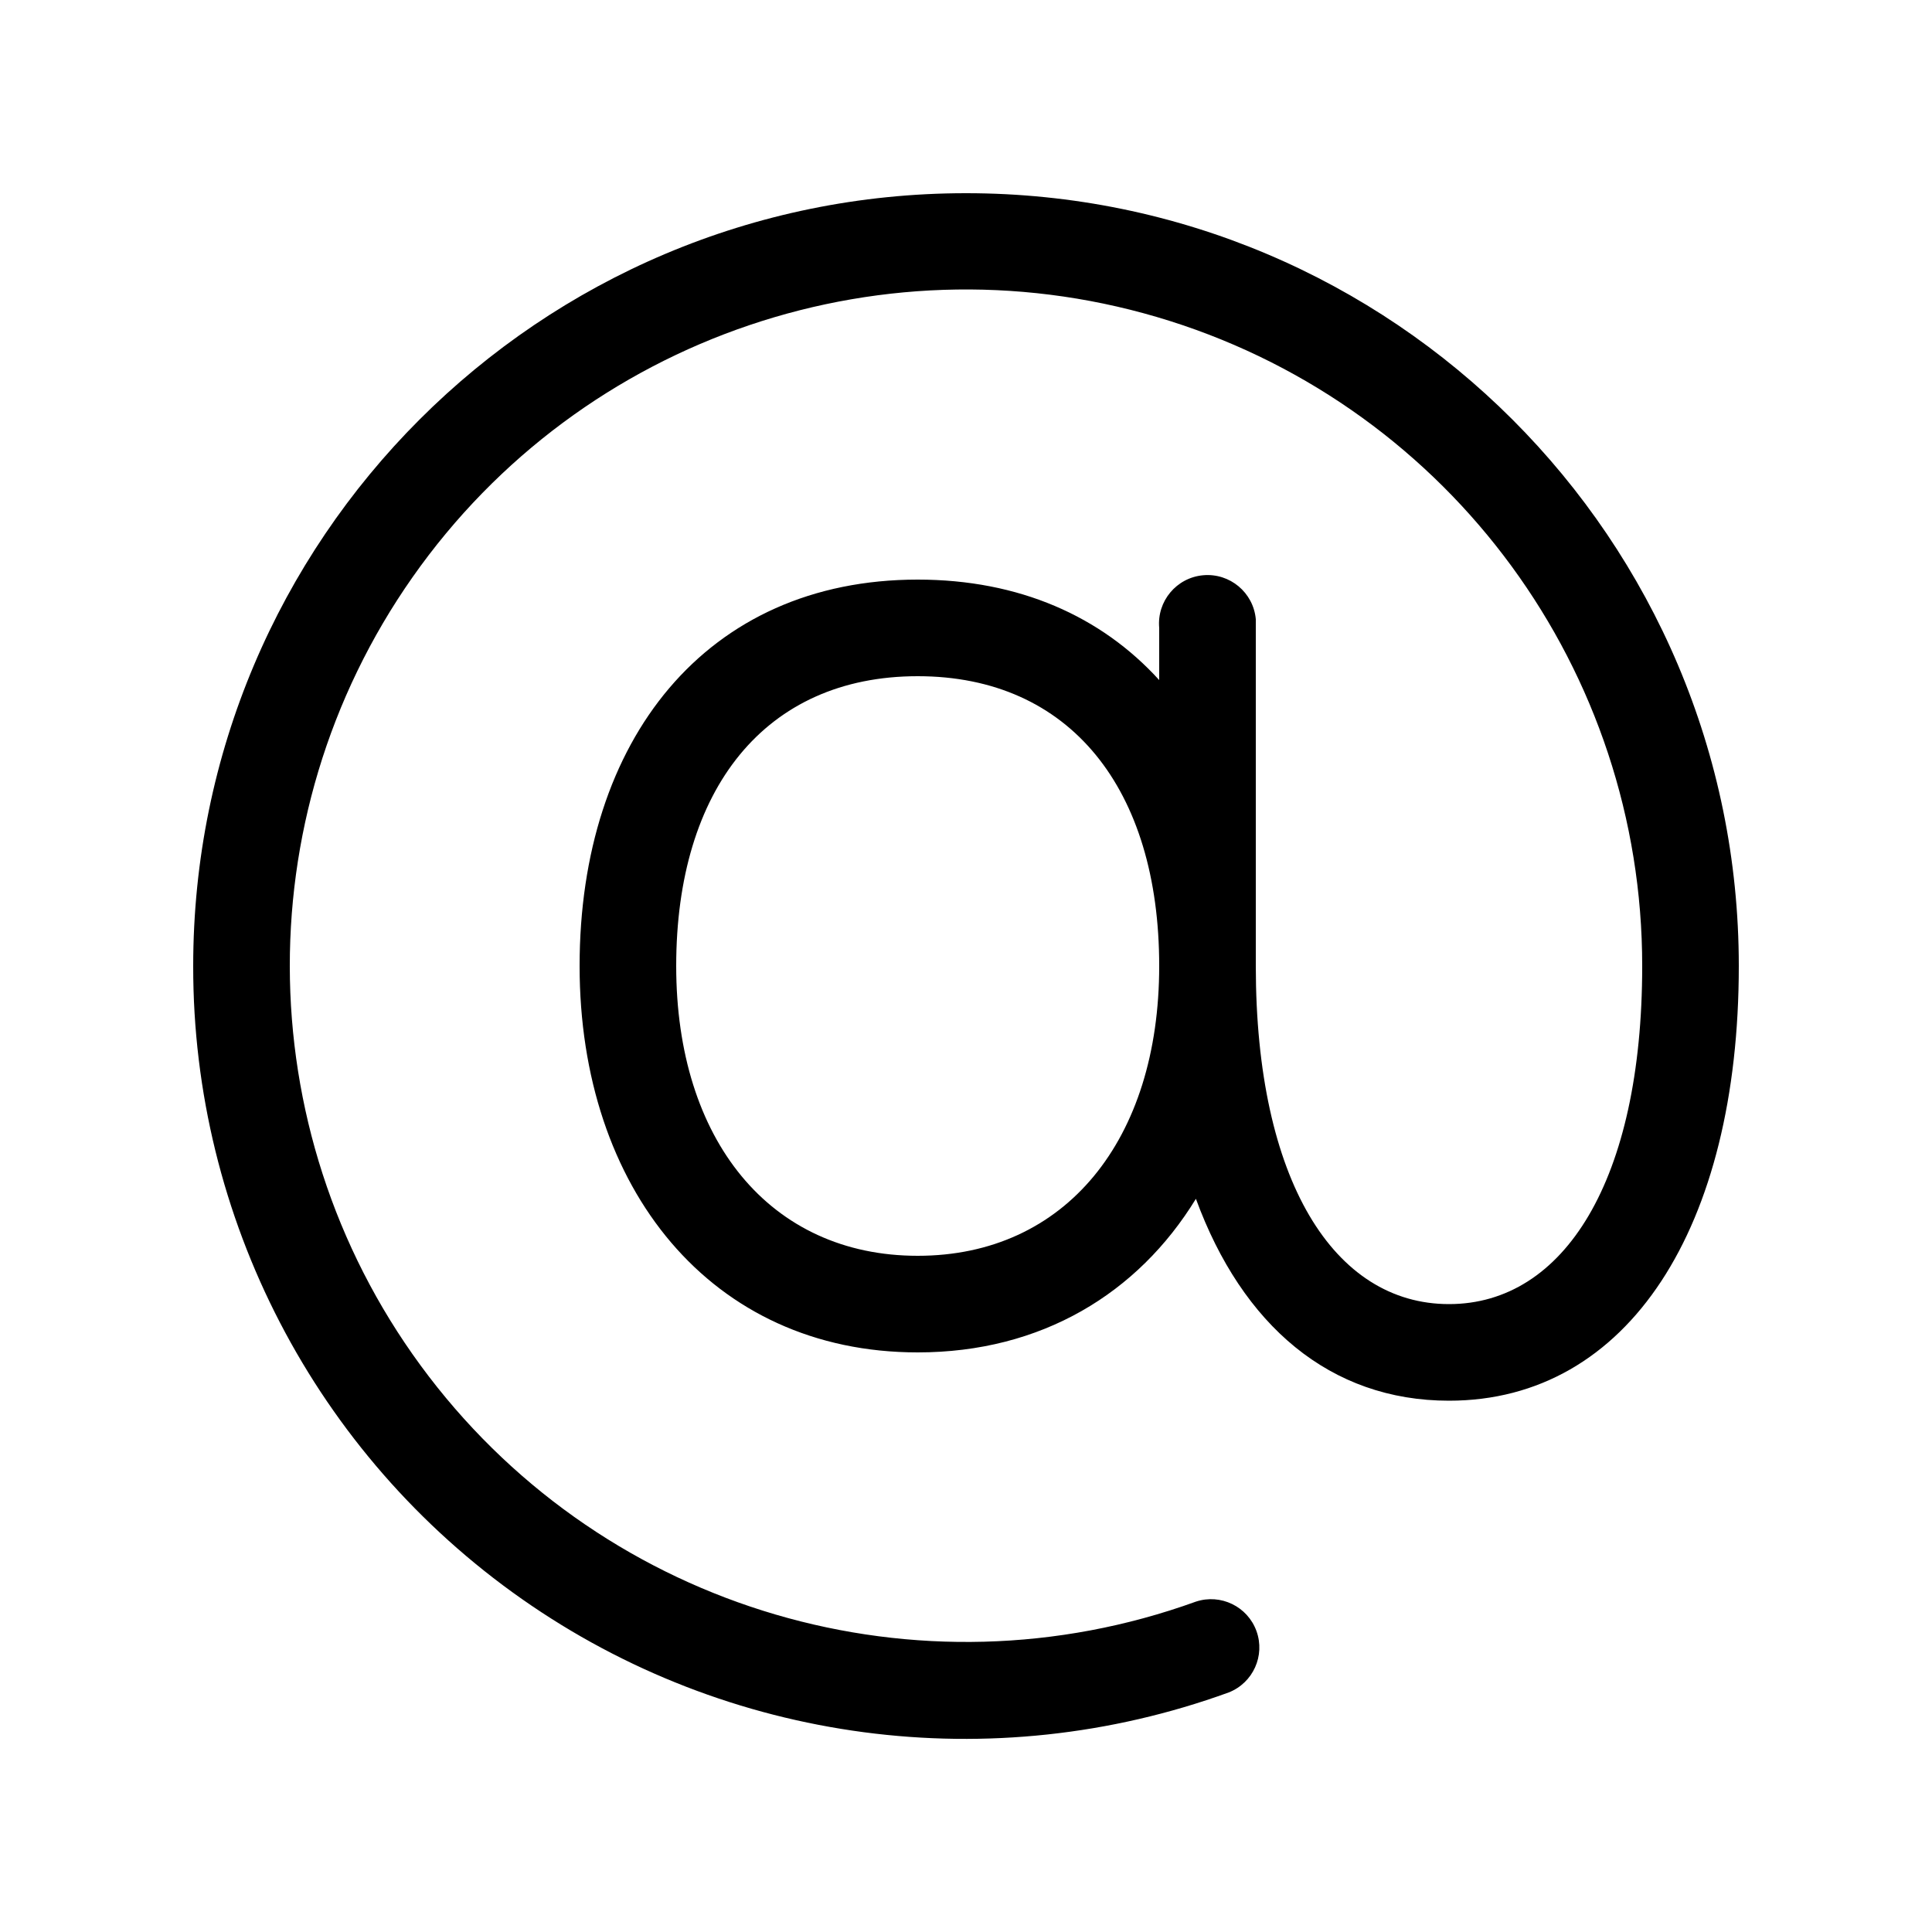
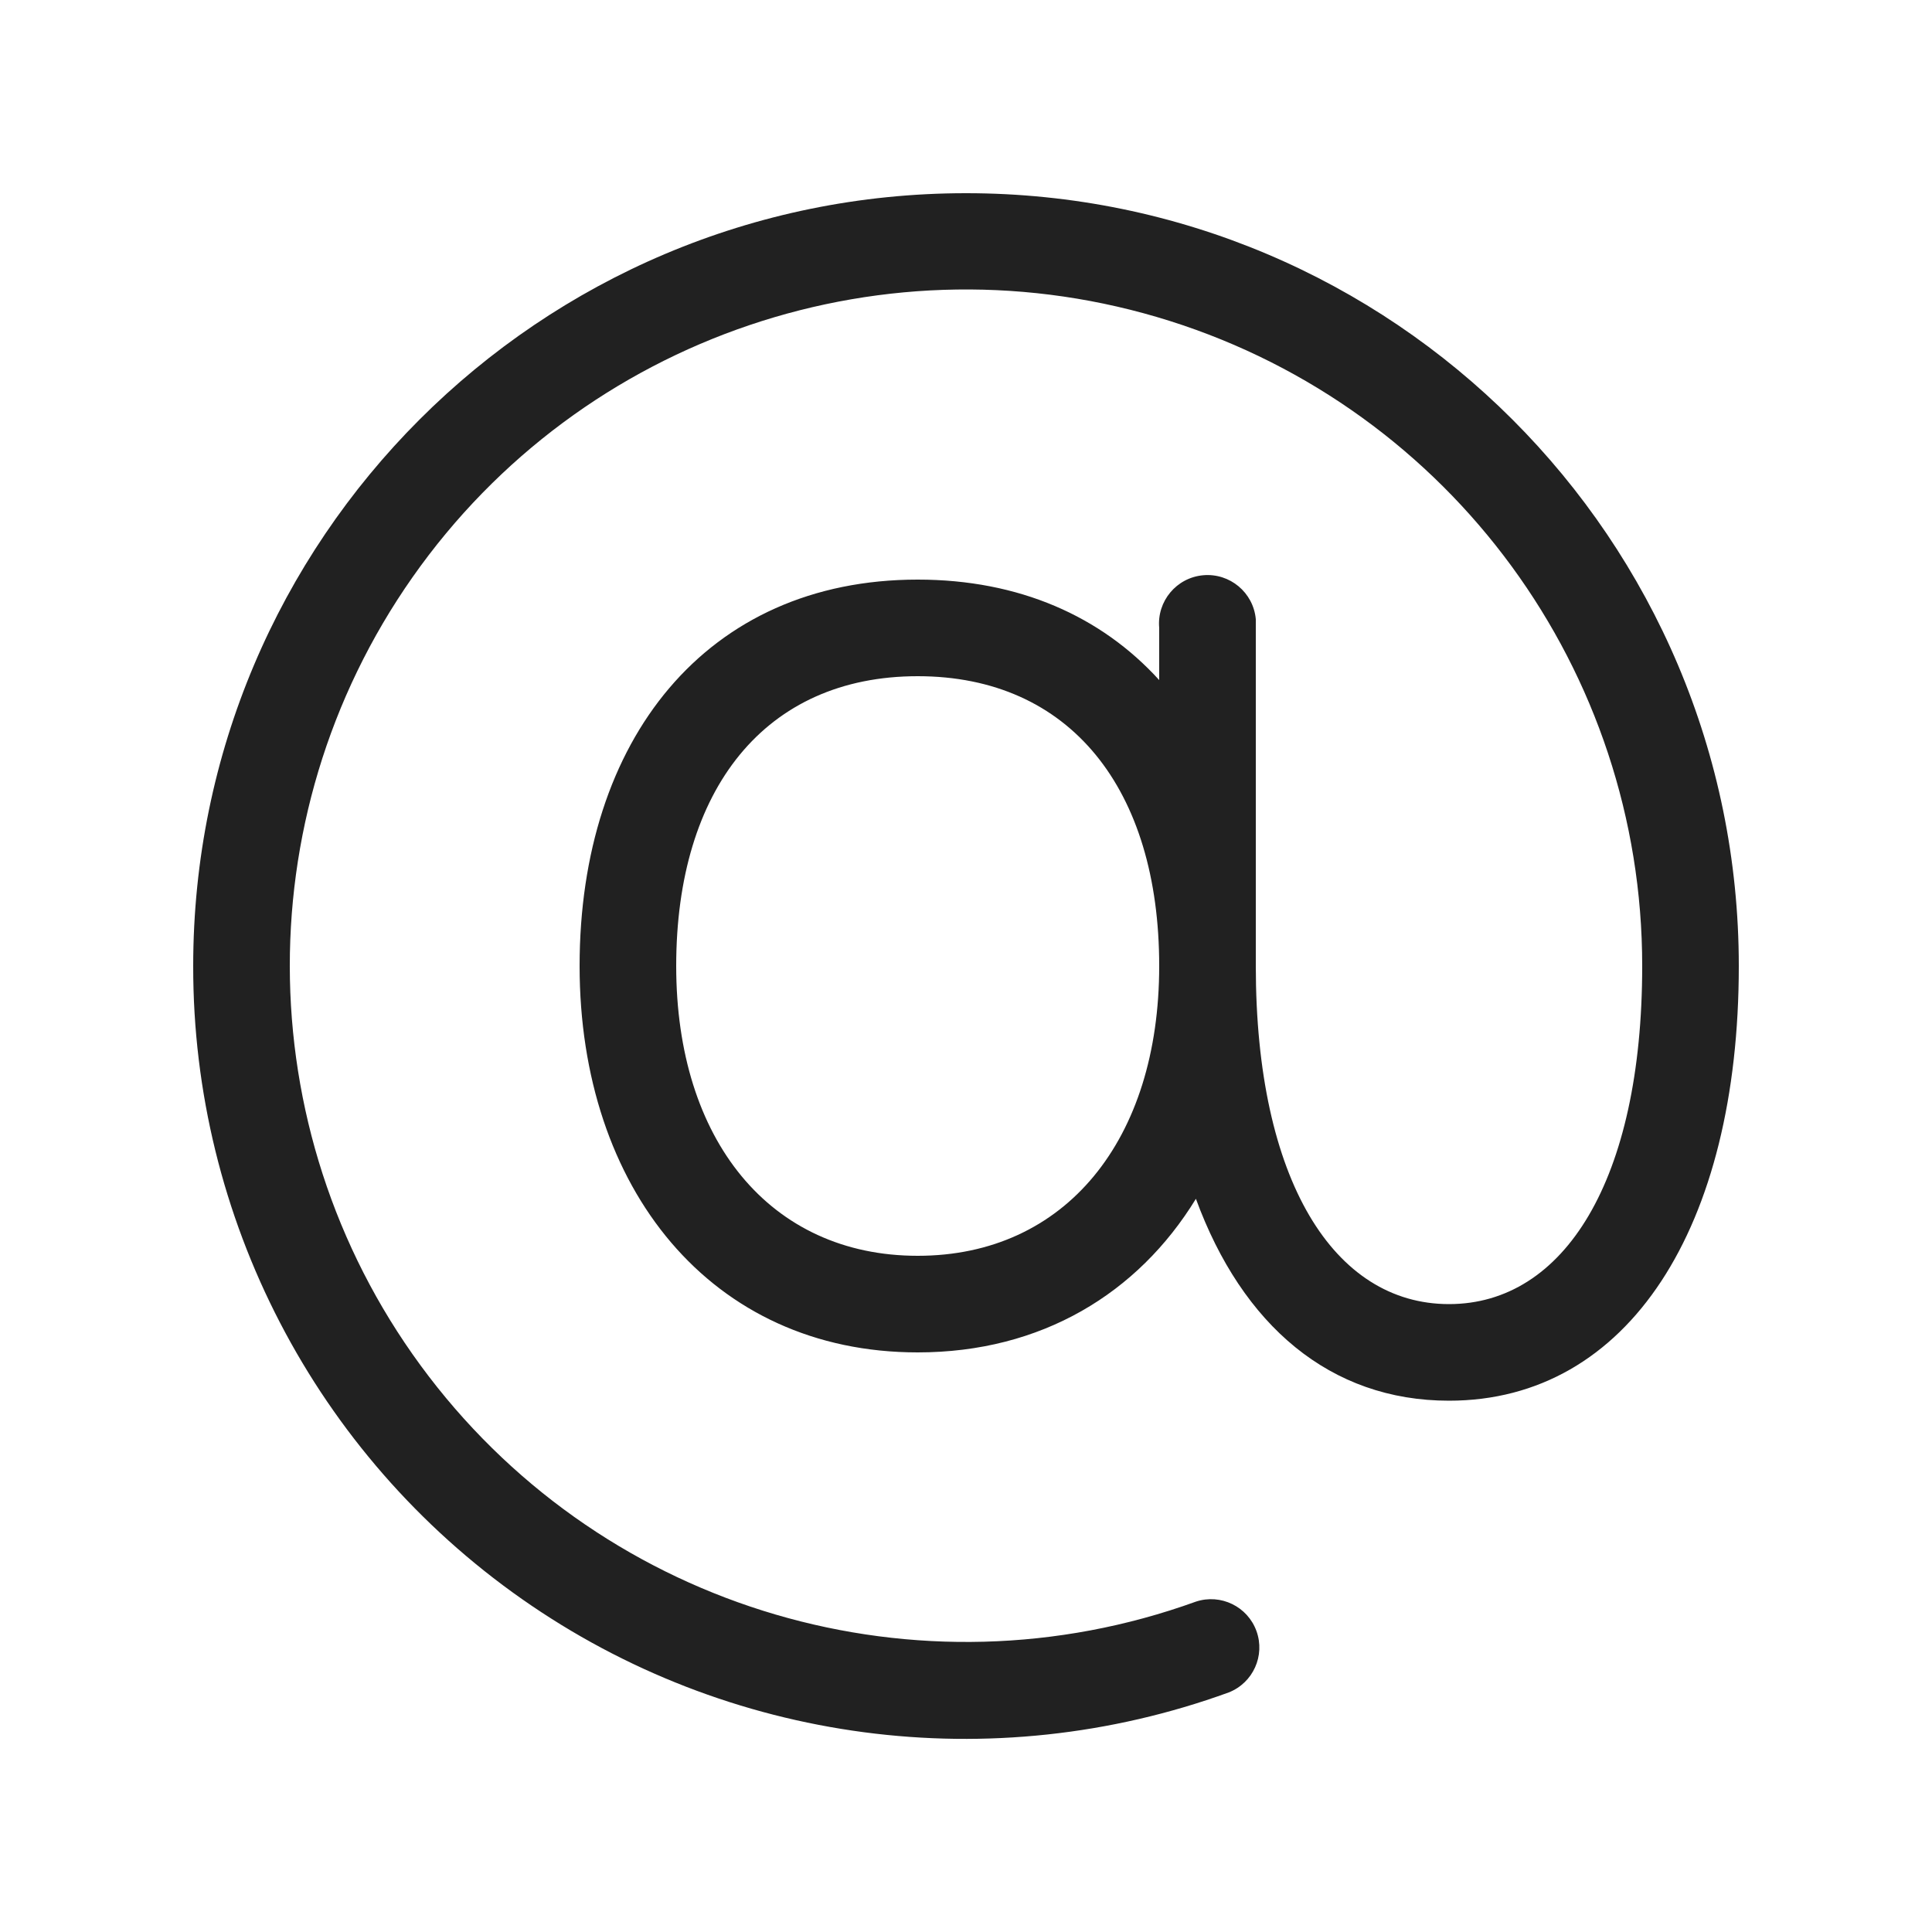
<svg xmlns="http://www.w3.org/2000/svg" width="20" height="20" viewBox="0 0 20 20">
-   <path d="M10 2a8 8 0 0 1 8 8c0 2.7-1.14 4.5-3 4.5-1.23 0-2.14-.78-2.62-2.09-.6.98-1.6 1.59-2.88 1.59C7.36 14 6 12.3 6 10c0-2.34 1.31-4 3.5-4 1.05 0 1.9.38 2.5 1.04V6.5a.5.5 0 0 1 1-.09V10c0 2.22.81 3.5 2 3.5s2-1.28 2-3.5a7 7 0 1 0-4.62 6.58.5.5 0 0 1 .34.94A7.99 7.99 0 0 1 2 10a8 8 0 0 1 8-8Zm-.5 5C7.92 7 7 8.17 7 10c0 1.8.97 3 2.5 3s2.5-1.2 2.5-3c0-1.83-.92-3-2.5-3Z" />
+   <path fill="#212121" d="M10 2a8 8 0 0 1 8 8c0 2.7-1.14 4.5-3 4.5-1.23 0-2.14-.78-2.62-2.09-.6.98-1.6 1.59-2.88 1.59C7.36 14 6 12.3 6 10c0-2.34 1.31-4 3.5-4 1.05 0 1.9.38 2.5 1.04V6.5a.5.5 0 0 1 1-.09V10c0 2.22.81 3.5 2 3.5s2-1.28 2-3.5a7 7 0 1 0-4.62 6.58.5.5 0 0 1 .34.94A7.99 7.99 0 0 1 2 10a8 8 0 0 1 8-8Zm-.5 5C7.92 7 7 8.17 7 10c0 1.8.97 3 2.5 3s2.5-1.2 2.5-3c0-1.83-.92-3-2.5-3Z" />
</svg>
